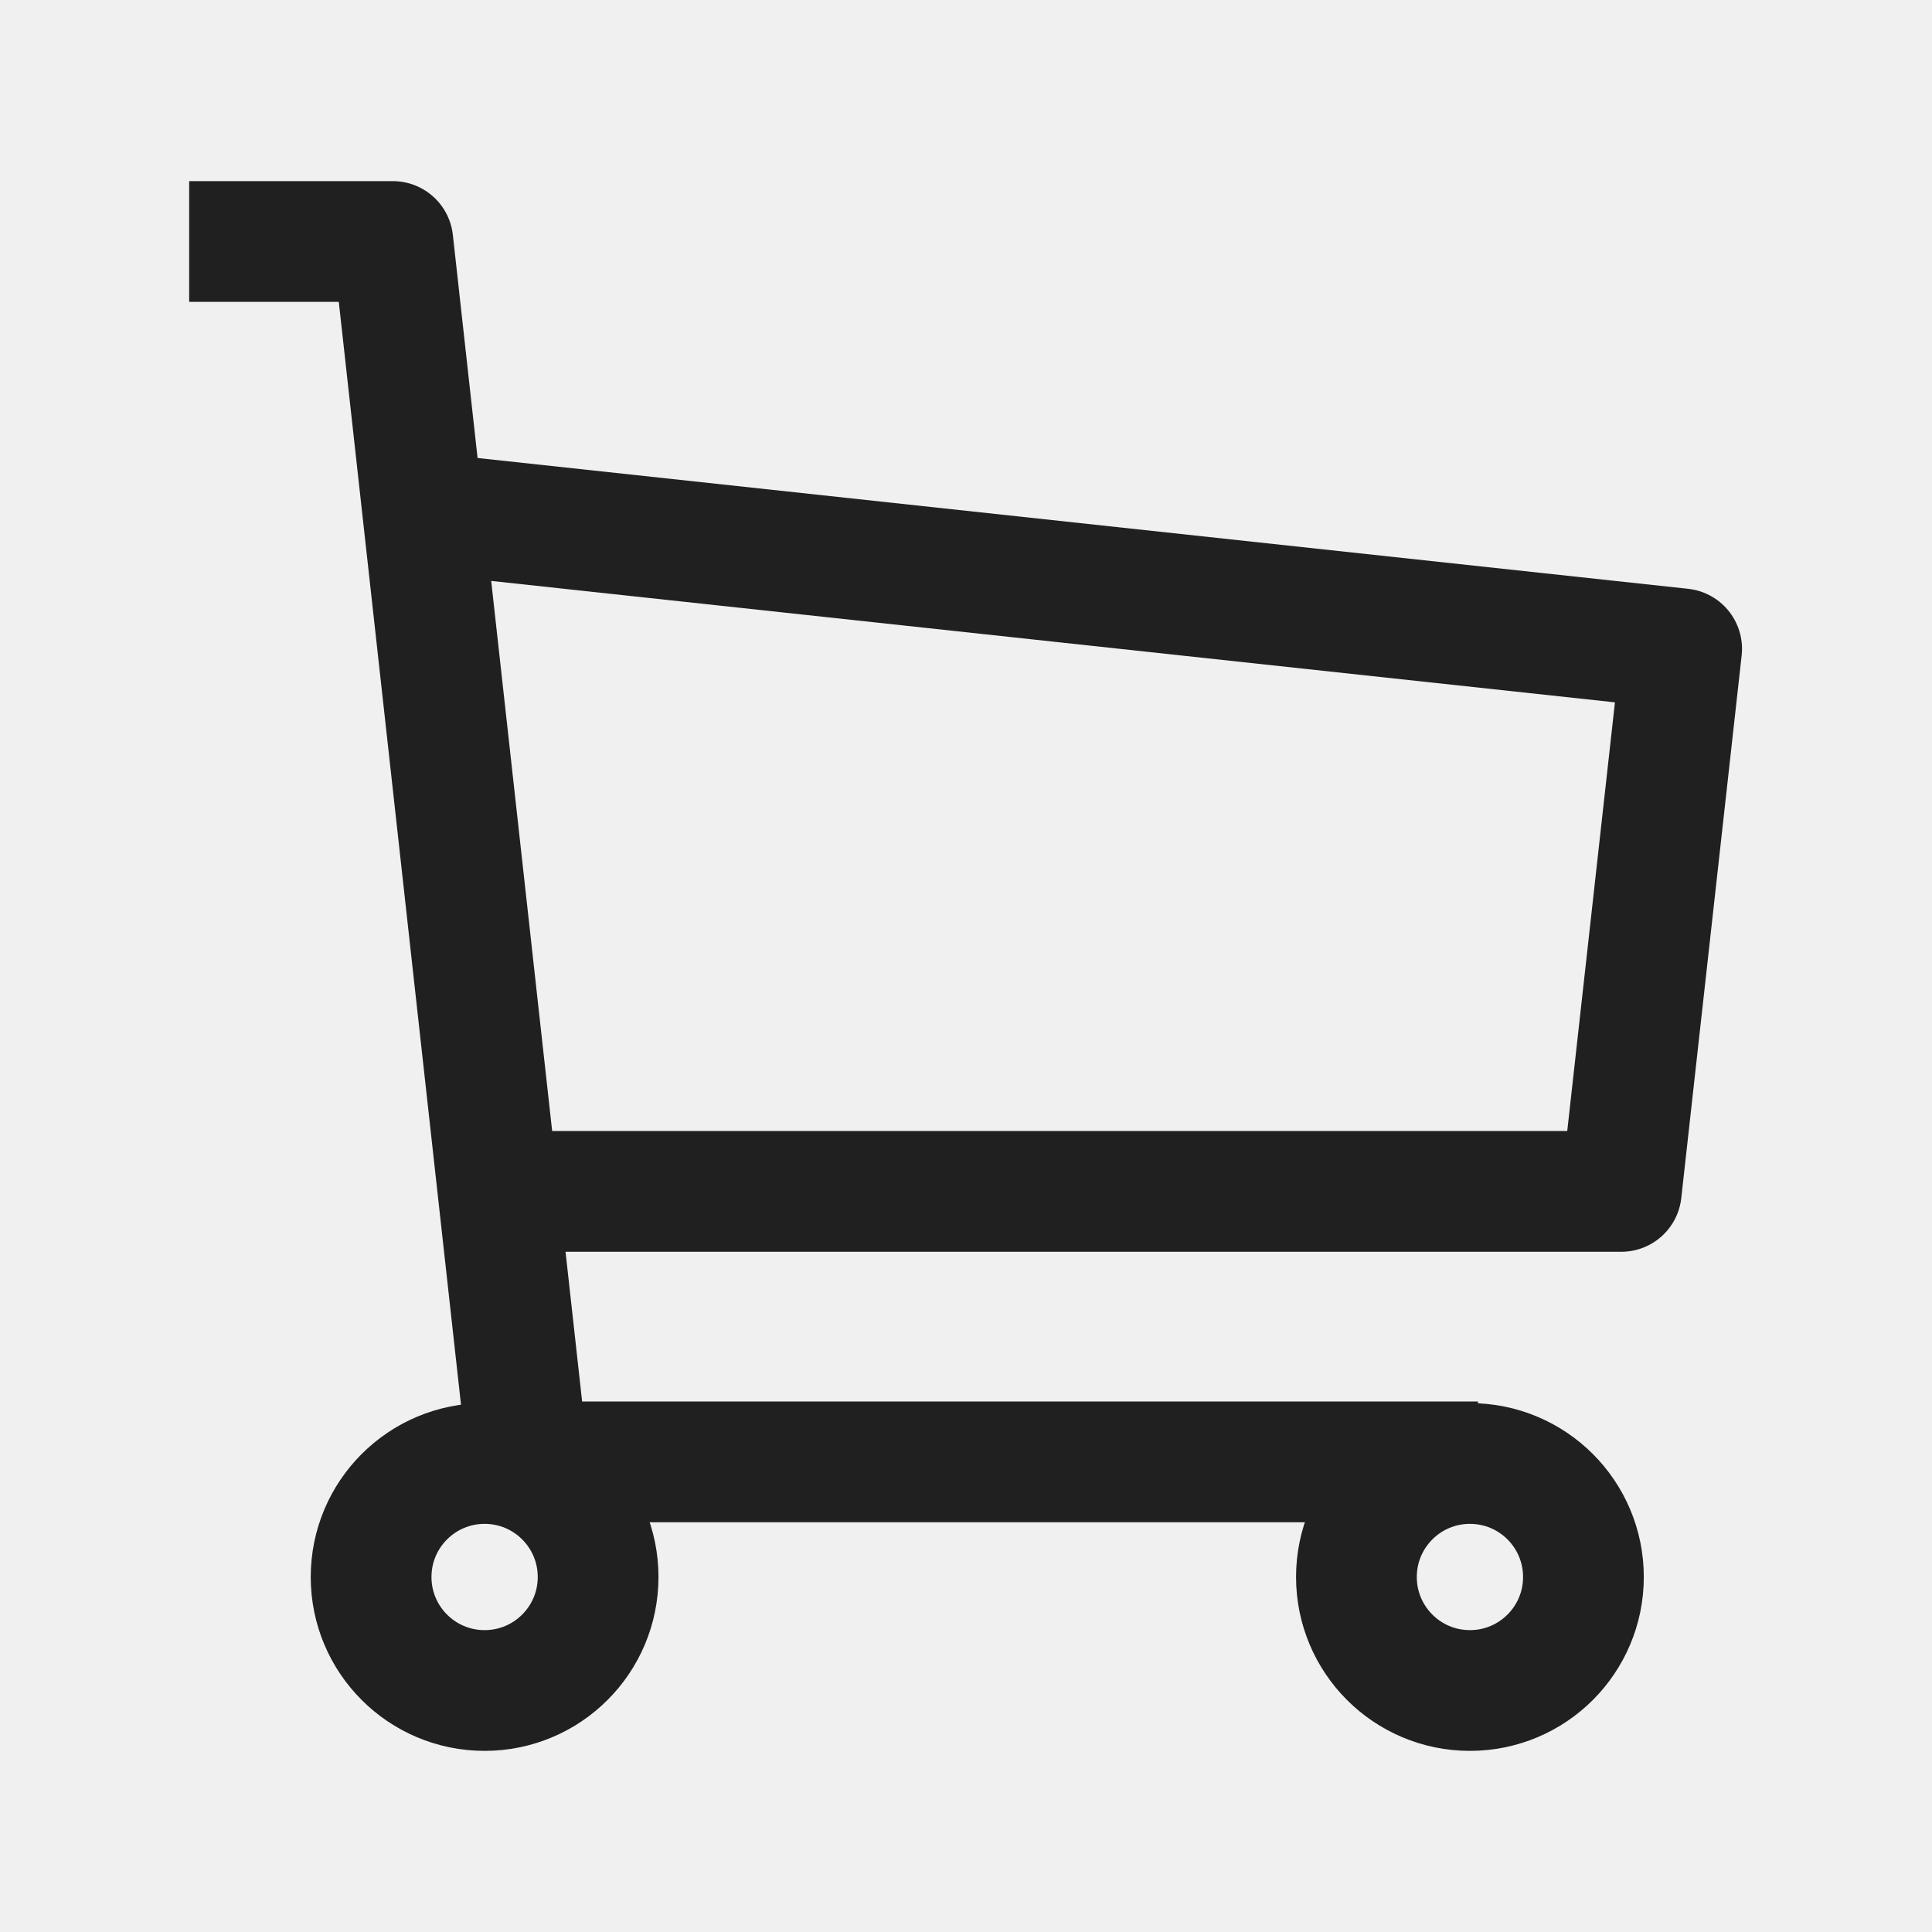
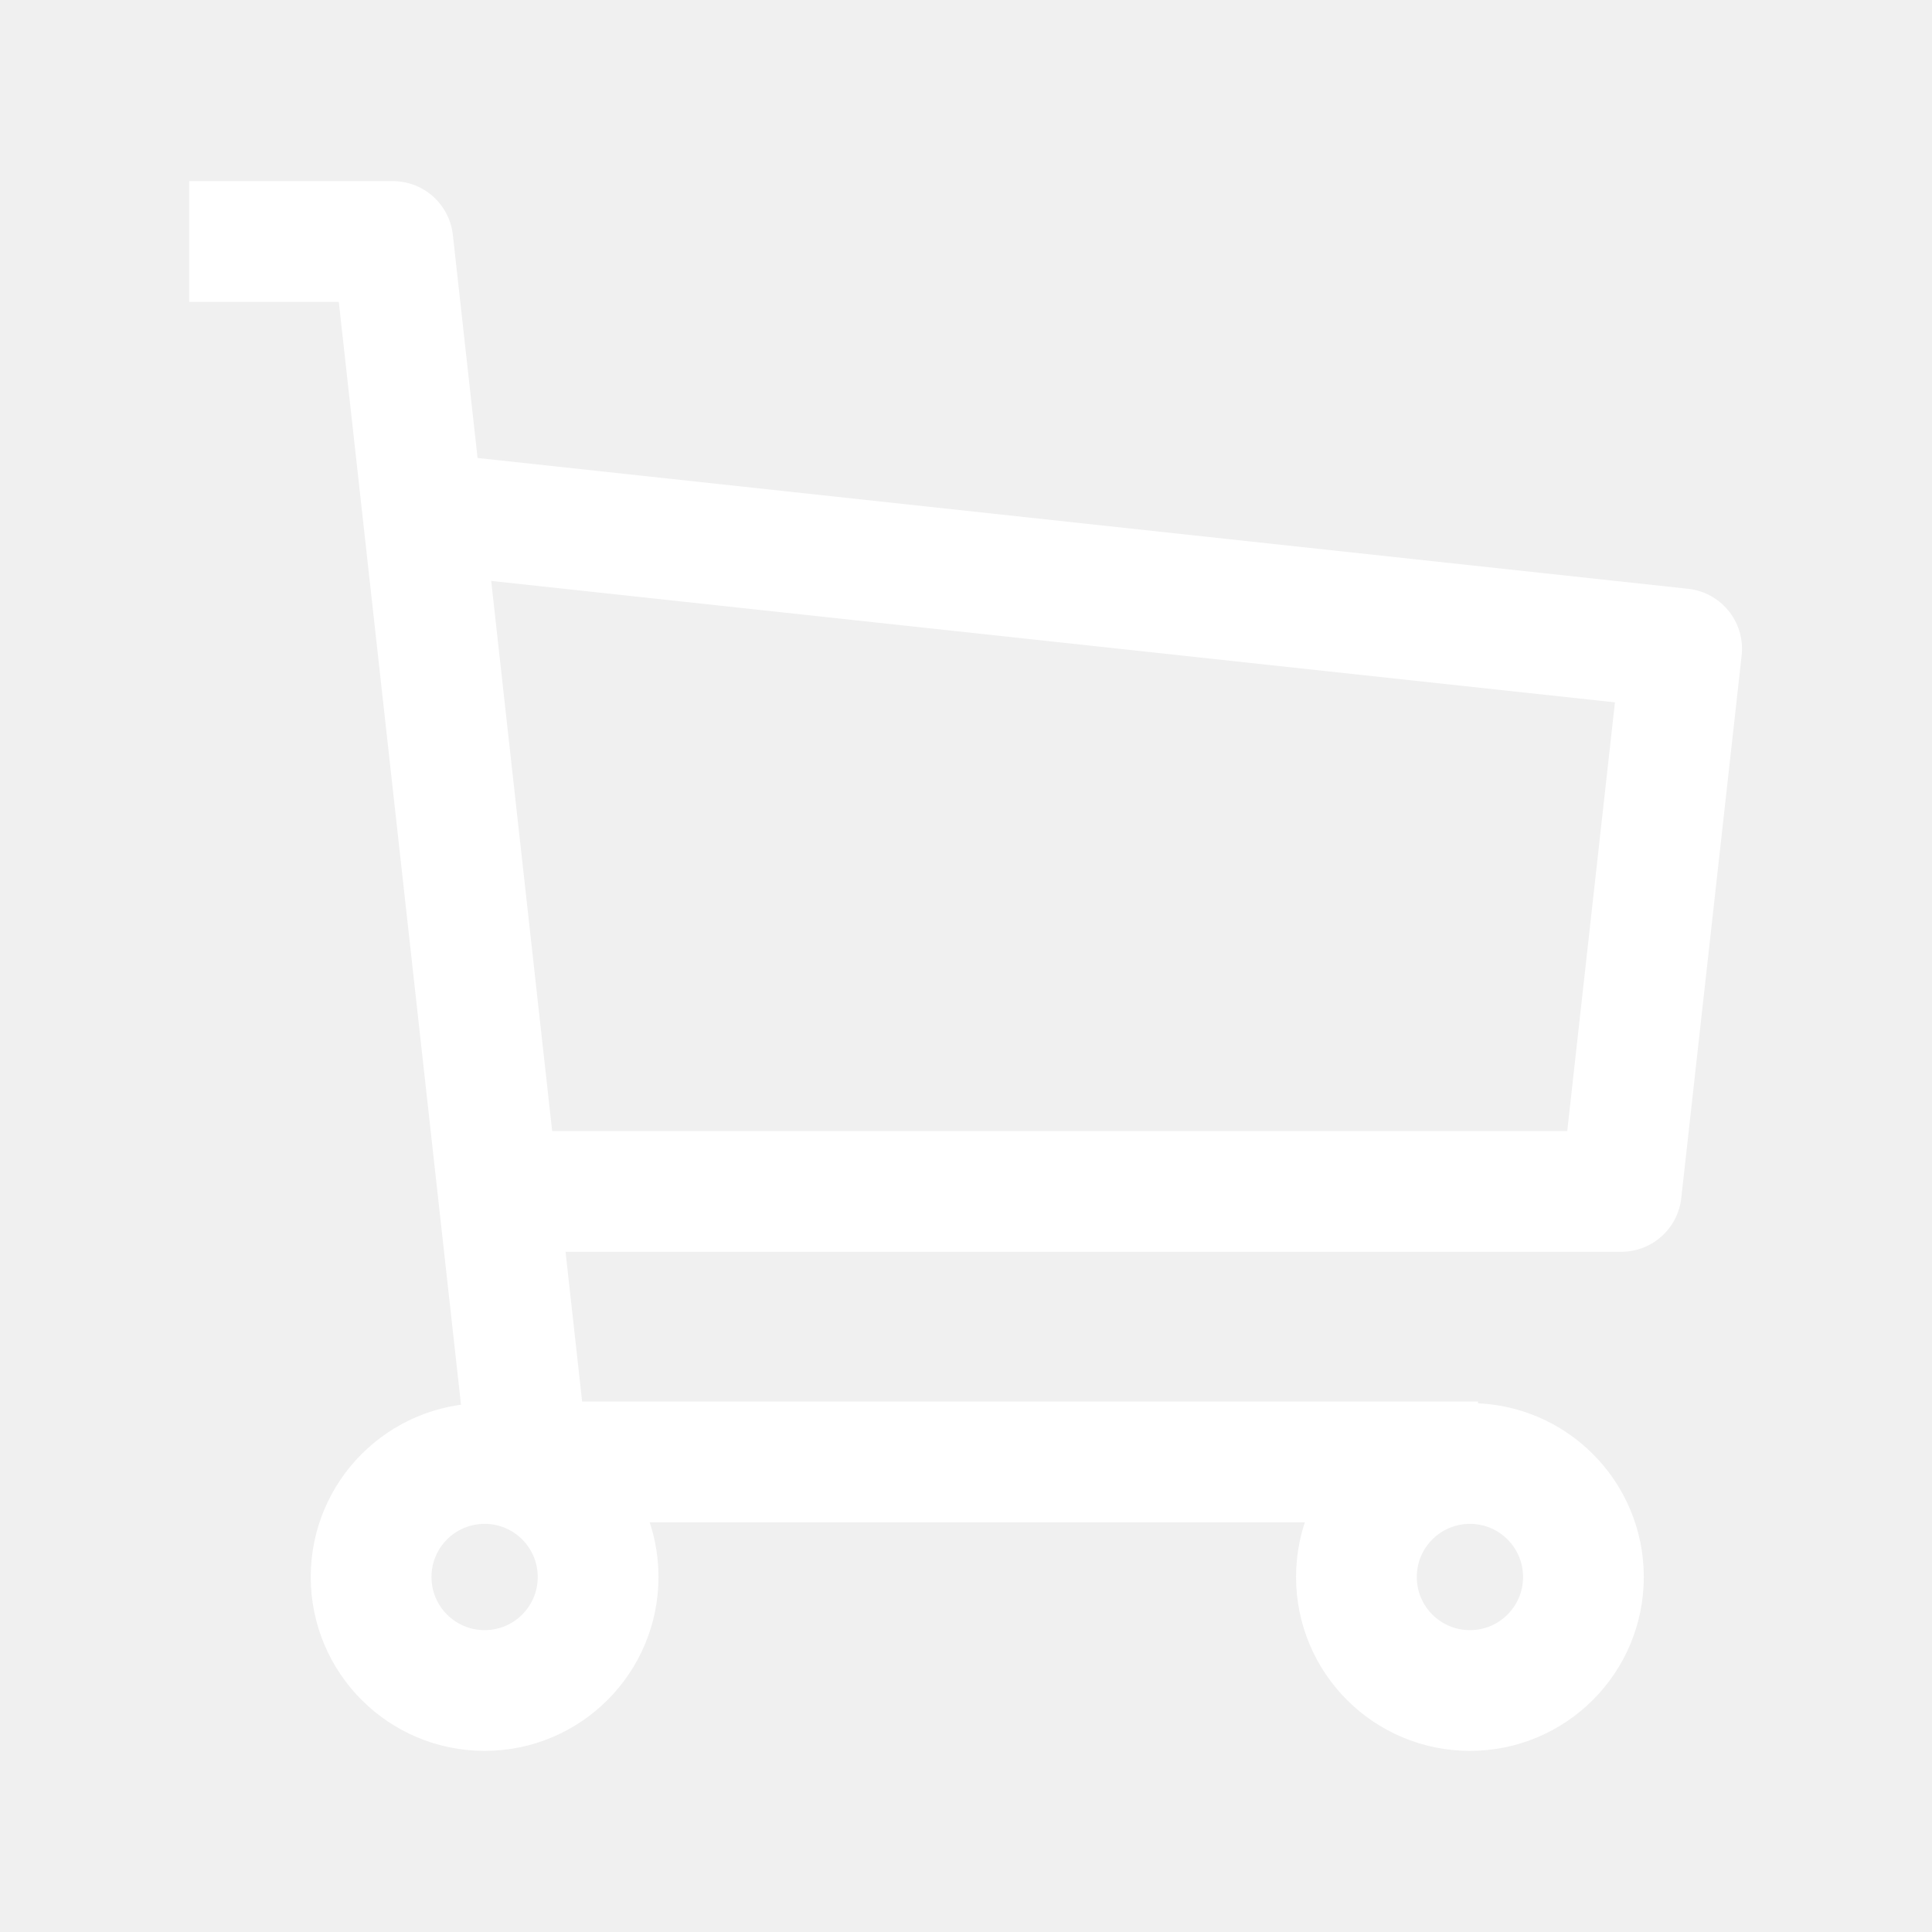
<svg xmlns="http://www.w3.org/2000/svg" width="24" height="24" viewBox="0 0 24 24" fill="none">
-   <path d="M18.36 18.16H6.56L4.88 3H2.35M5.25 6.37L20.89 8.06L20.14 14.8H6.19M7.43 19.59C7.43 20.369 6.799 21 6.02 21C5.241 21 4.61 20.369 4.61 19.59C4.61 18.811 5.241 18.18 6.02 18.18C6.799 18.18 7.43 18.811 7.43 19.59ZM19.67 19.59C19.67 20.369 19.039 21 18.26 21C17.481 21 16.85 20.369 16.85 19.59C16.85 18.811 17.481 18.18 18.26 18.18C19.039 18.18 19.67 18.811 19.67 19.59Z" stroke="#202020" stroke-width="1.5" stroke-linejoin="round" />
+   <path d="M18.36 18.16H6.56L4.88 3H2.35M5.25 6.37L20.89 8.06L20.14 14.8H6.19M7.43 19.59C7.43 20.369 6.799 21 6.02 21C5.241 21 4.61 20.369 4.61 19.59C4.61 18.811 5.241 18.18 6.02 18.18C6.799 18.18 7.43 18.811 7.43 19.59ZM19.67 19.59C19.67 20.369 19.039 21 18.26 21C17.481 21 16.85 20.369 16.85 19.59C16.85 18.811 17.481 18.18 18.26 18.18C19.039 18.18 19.67 18.811 19.67 19.59Z" stroke="#ffffff" stroke-width="1.5" stroke-linejoin="round" />
</svg>
